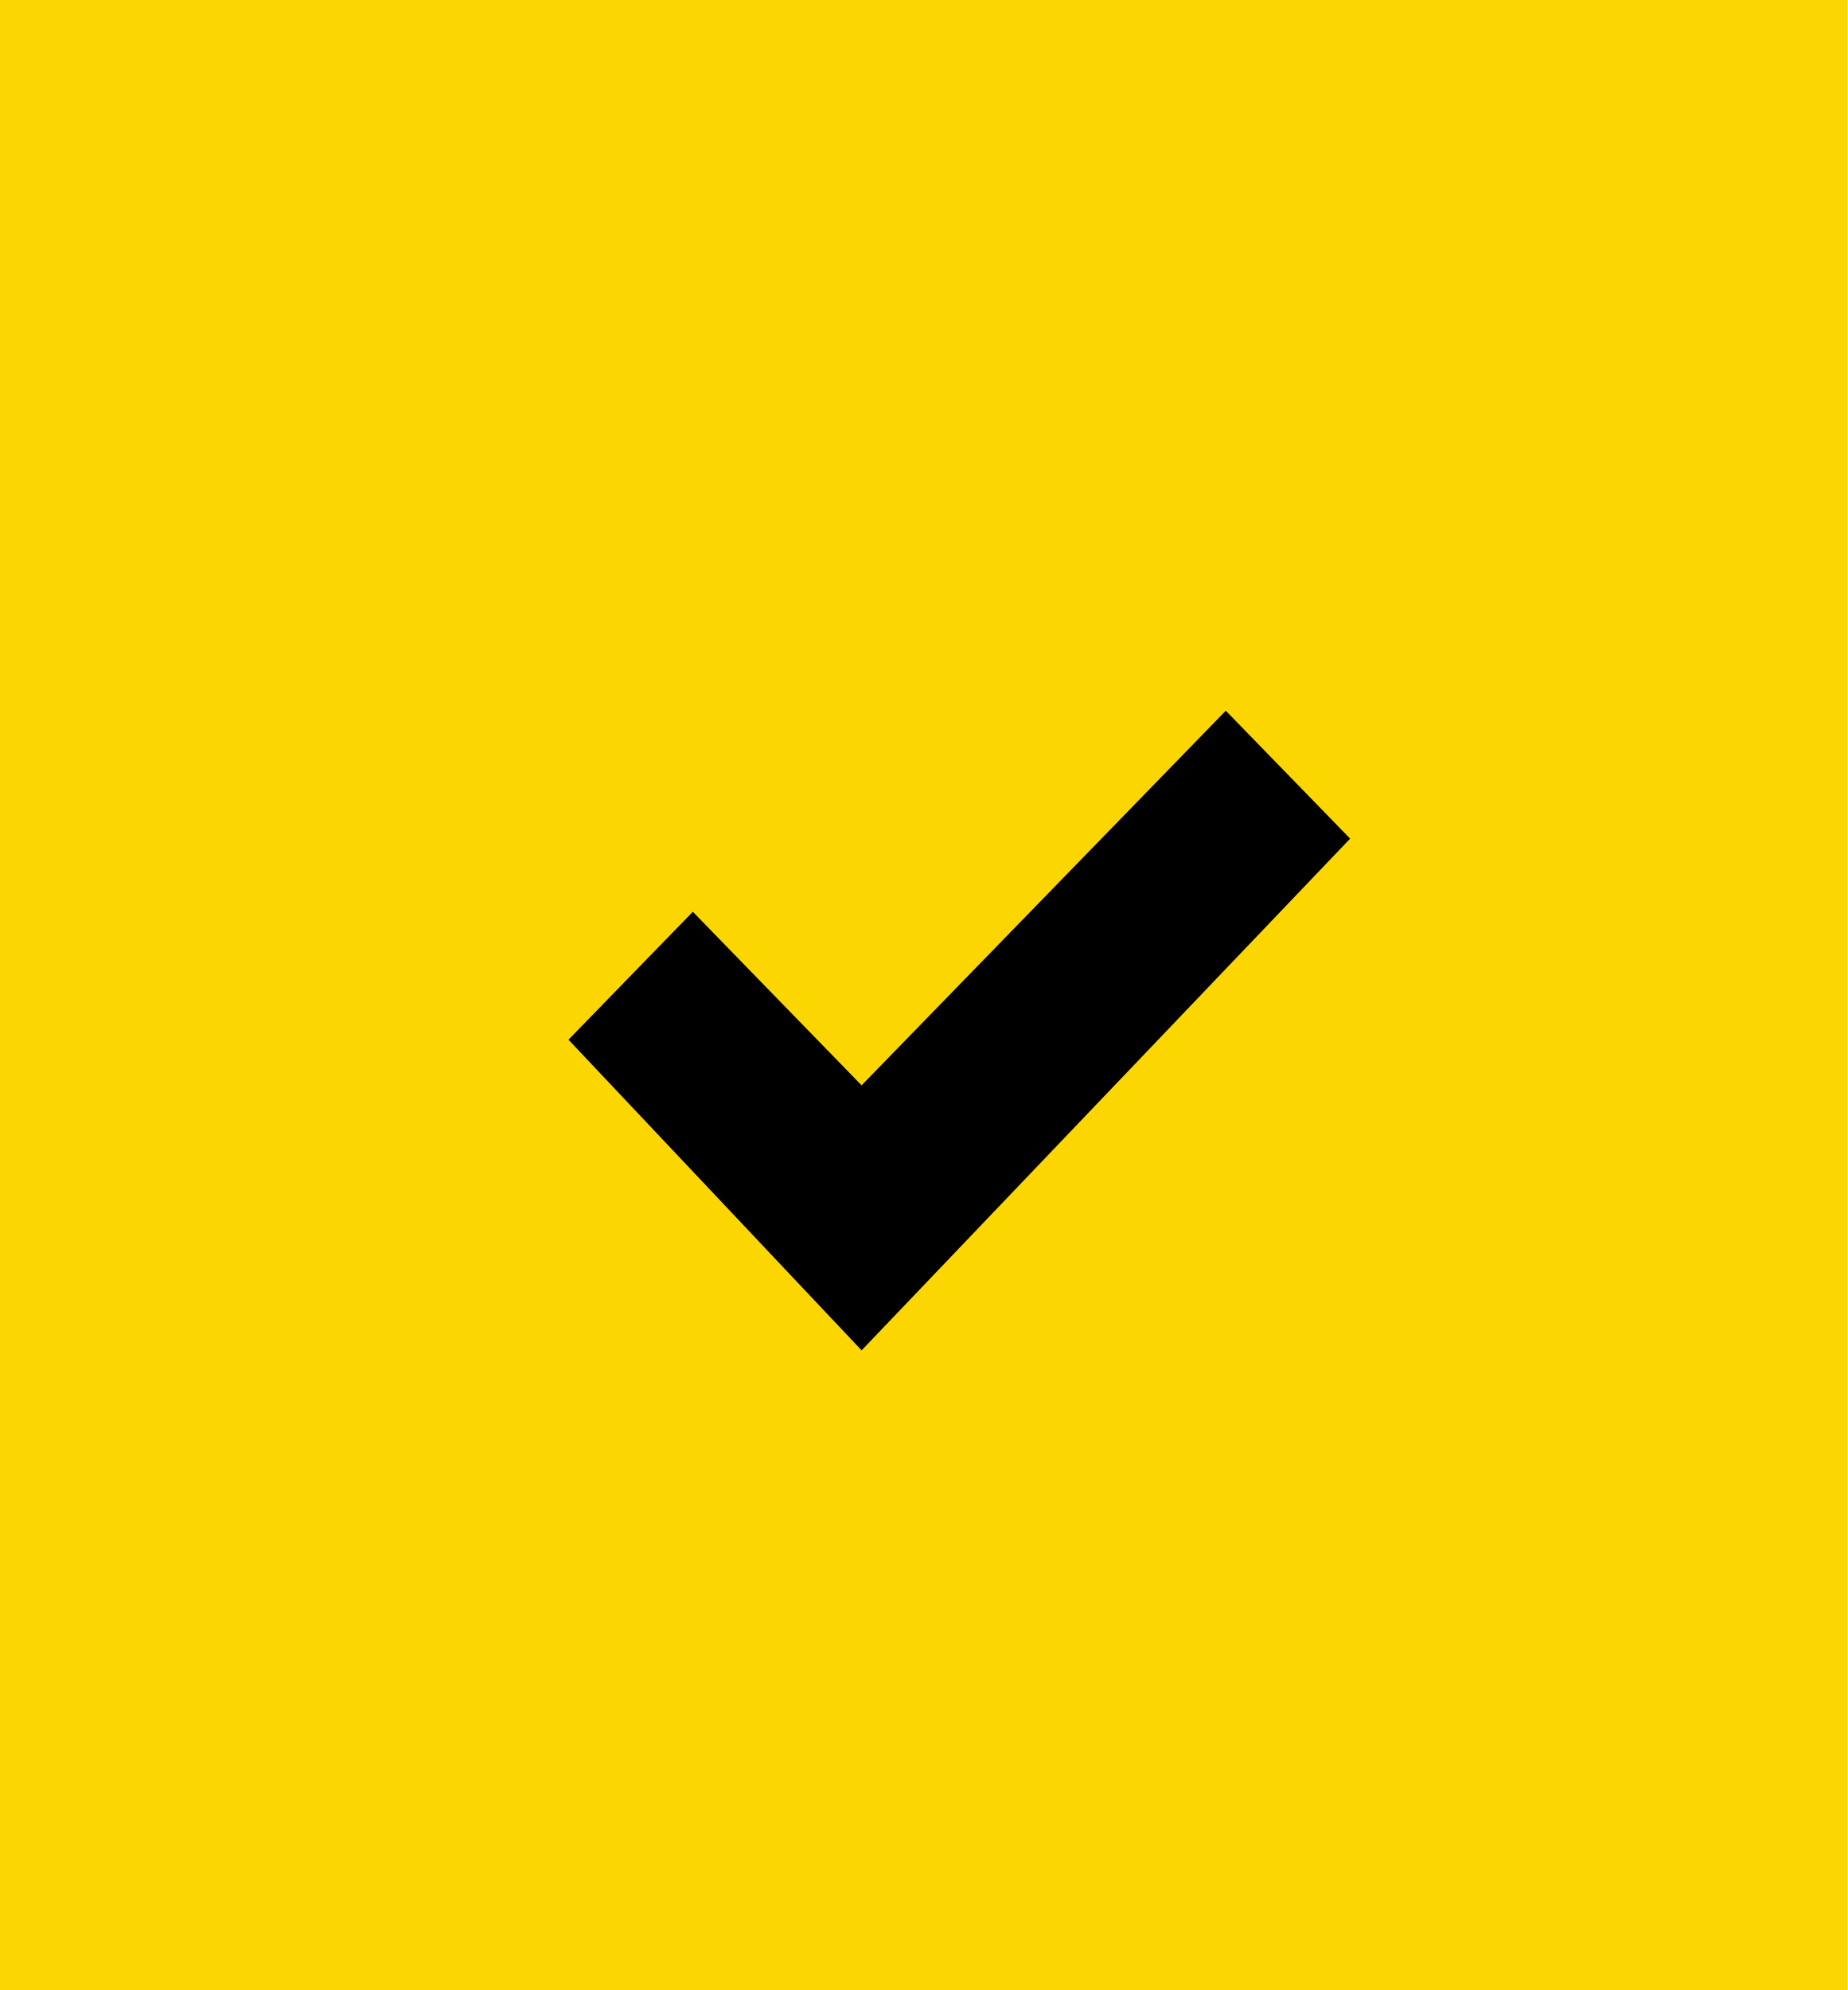
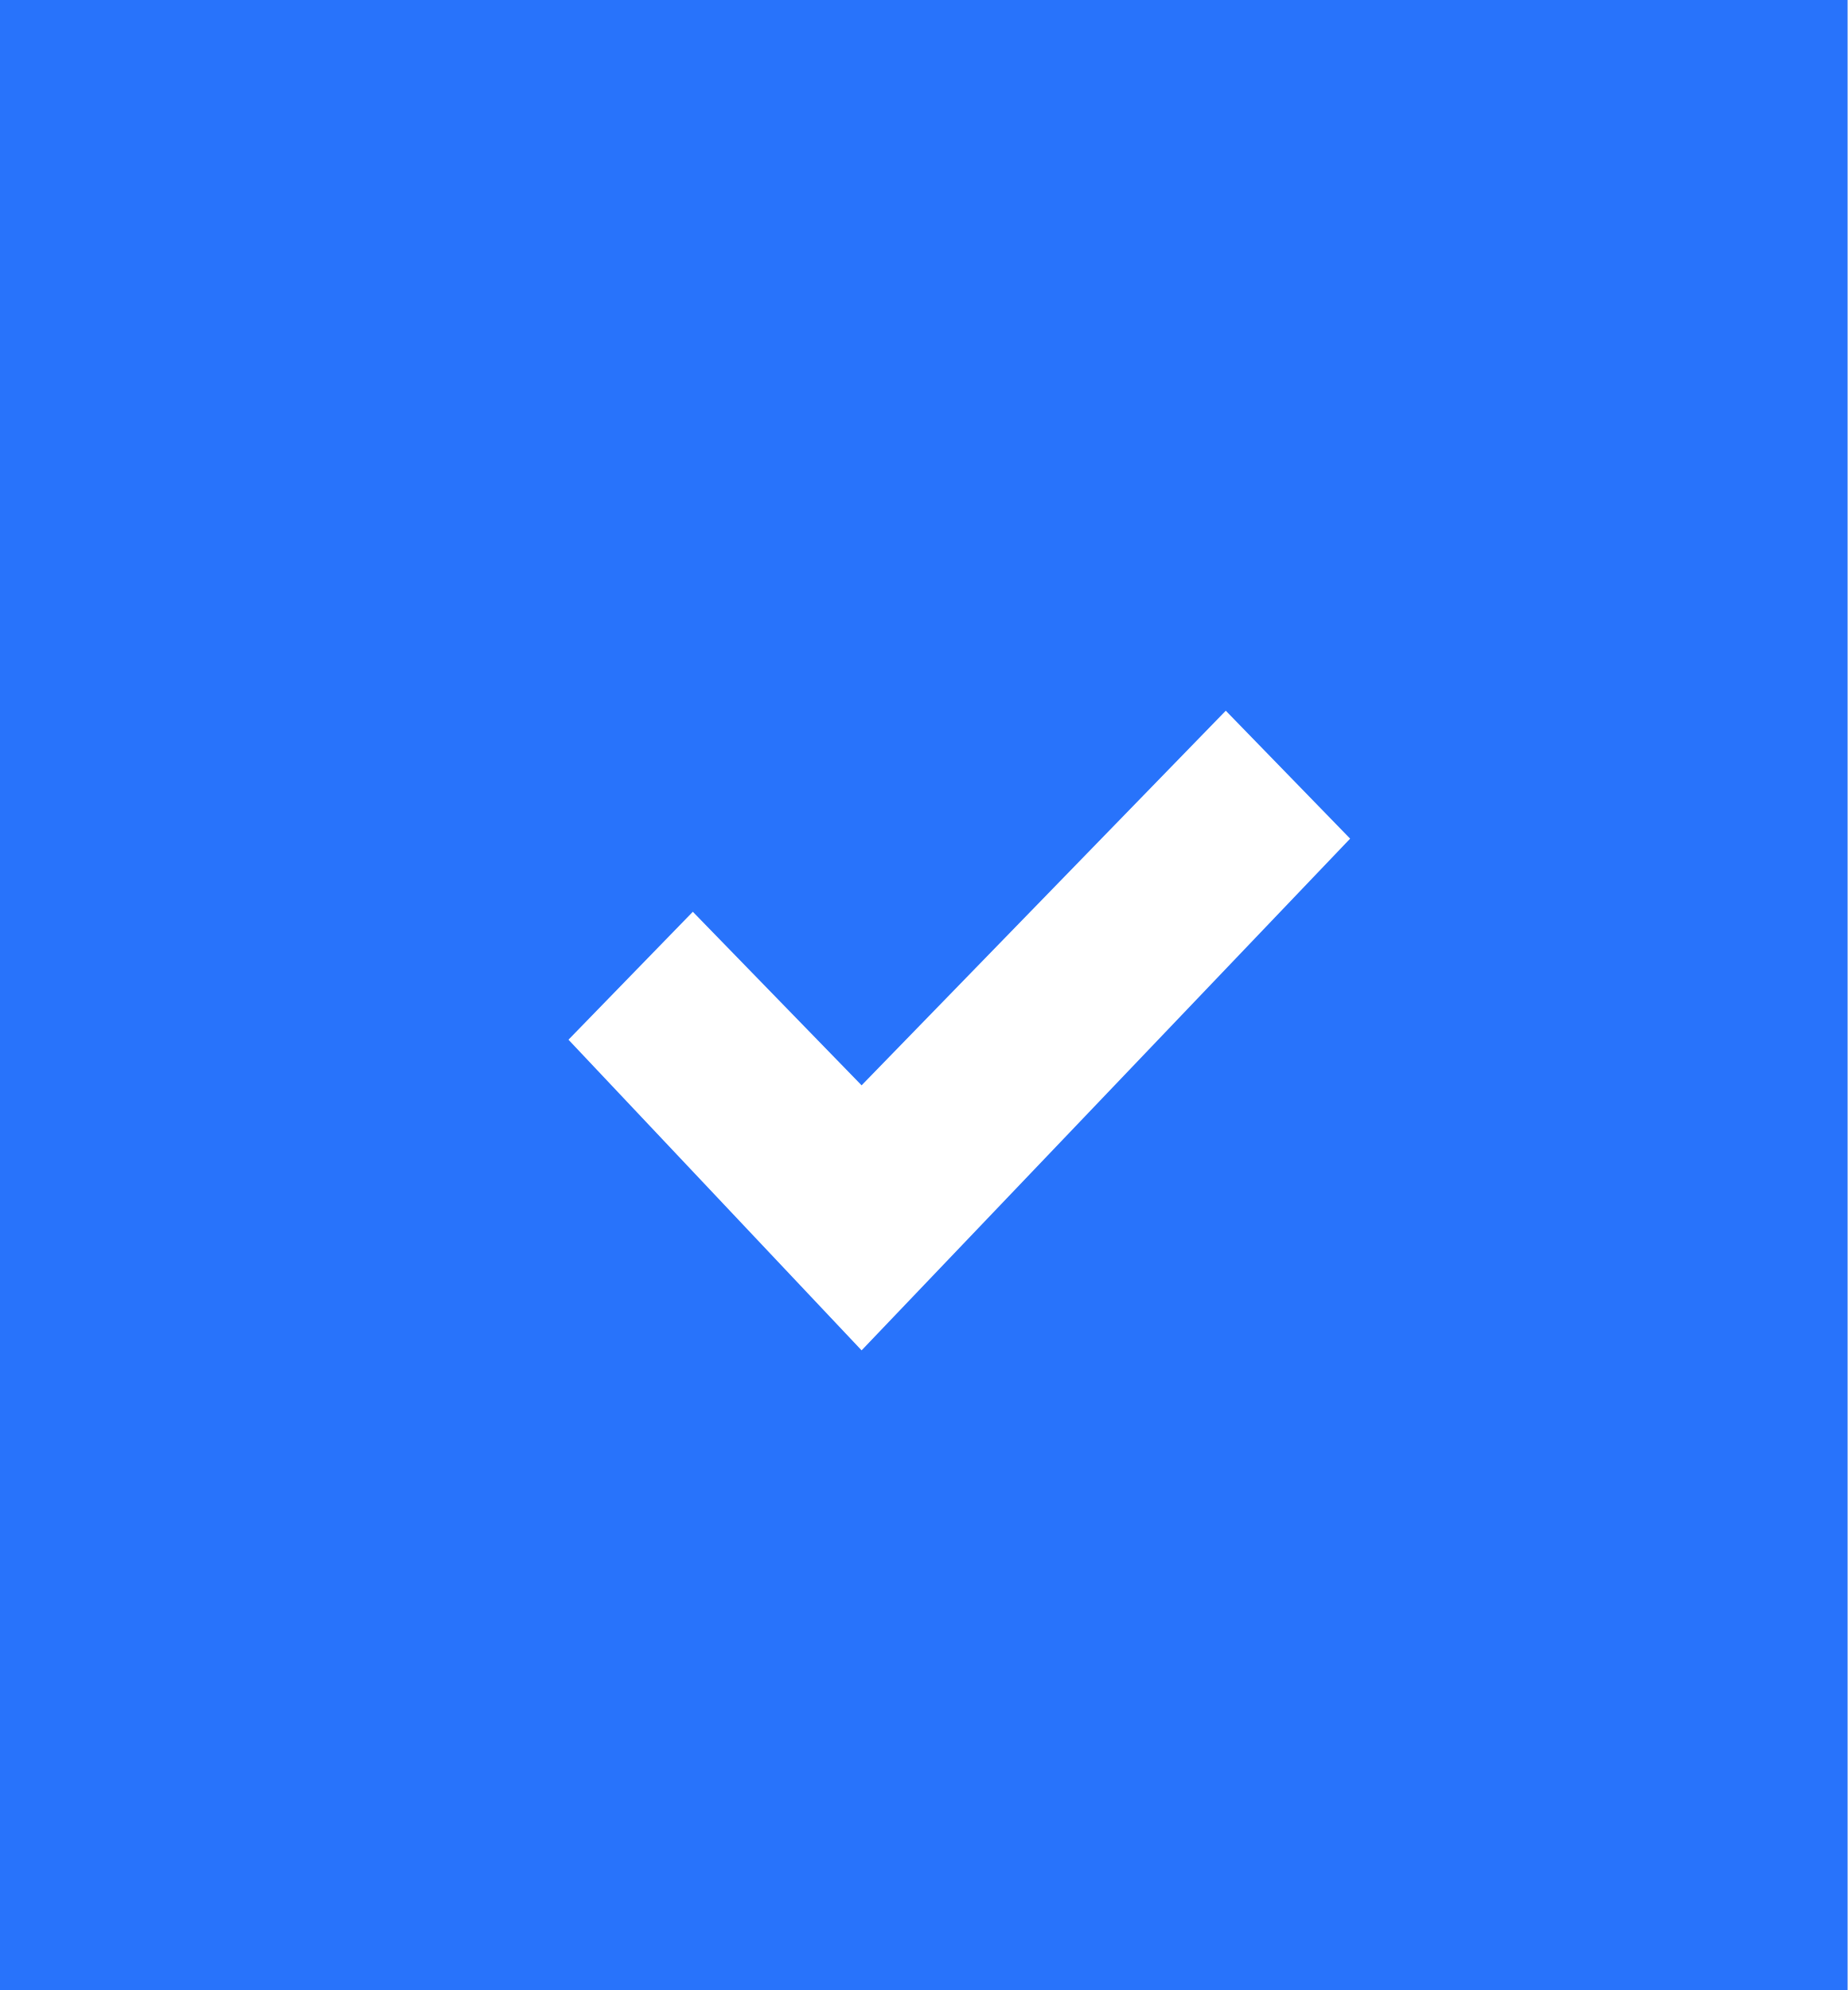
- <svg xmlns="http://www.w3.org/2000/svg" width="26px" height="28px" viewBox="0 0 26 28" version="1.1">
-   <g id="Page-2" stroke="none" stroke-width="1" fill="none" fill-rule="evenodd">
-     <g id="ts_21" transform="translate(-222, -1563)">
-       <g id="yes" transform="translate(222, 1563)">
-         <rect id="Rectangle-Copy-9" fill="#FCD600" x="0" y="0" width="26" height="28" />
-         <polygon id="Path-Copy-8" fill="#000000" points="12.125 19 8 14.629 9.75 12.829 12.125 15.271 17.25 10 19 11.8" />
-       </g>
-     </g>
-   </g>
+ <svg xmlns="http://www.w3.org/2000/svg" width="26" height="28" viewBox="0 0 26 28" fill="none">
+   <rect width="26" height="28" fill="#2873FB" />
+   <path fill-rule="evenodd" clip-rule="evenodd" d="M12.125 19L8 14.629L9.75 12.829L12.125 15.271L17.25 10L19 11.8L12.125 19V19Z" fill="white" />
</svg>
